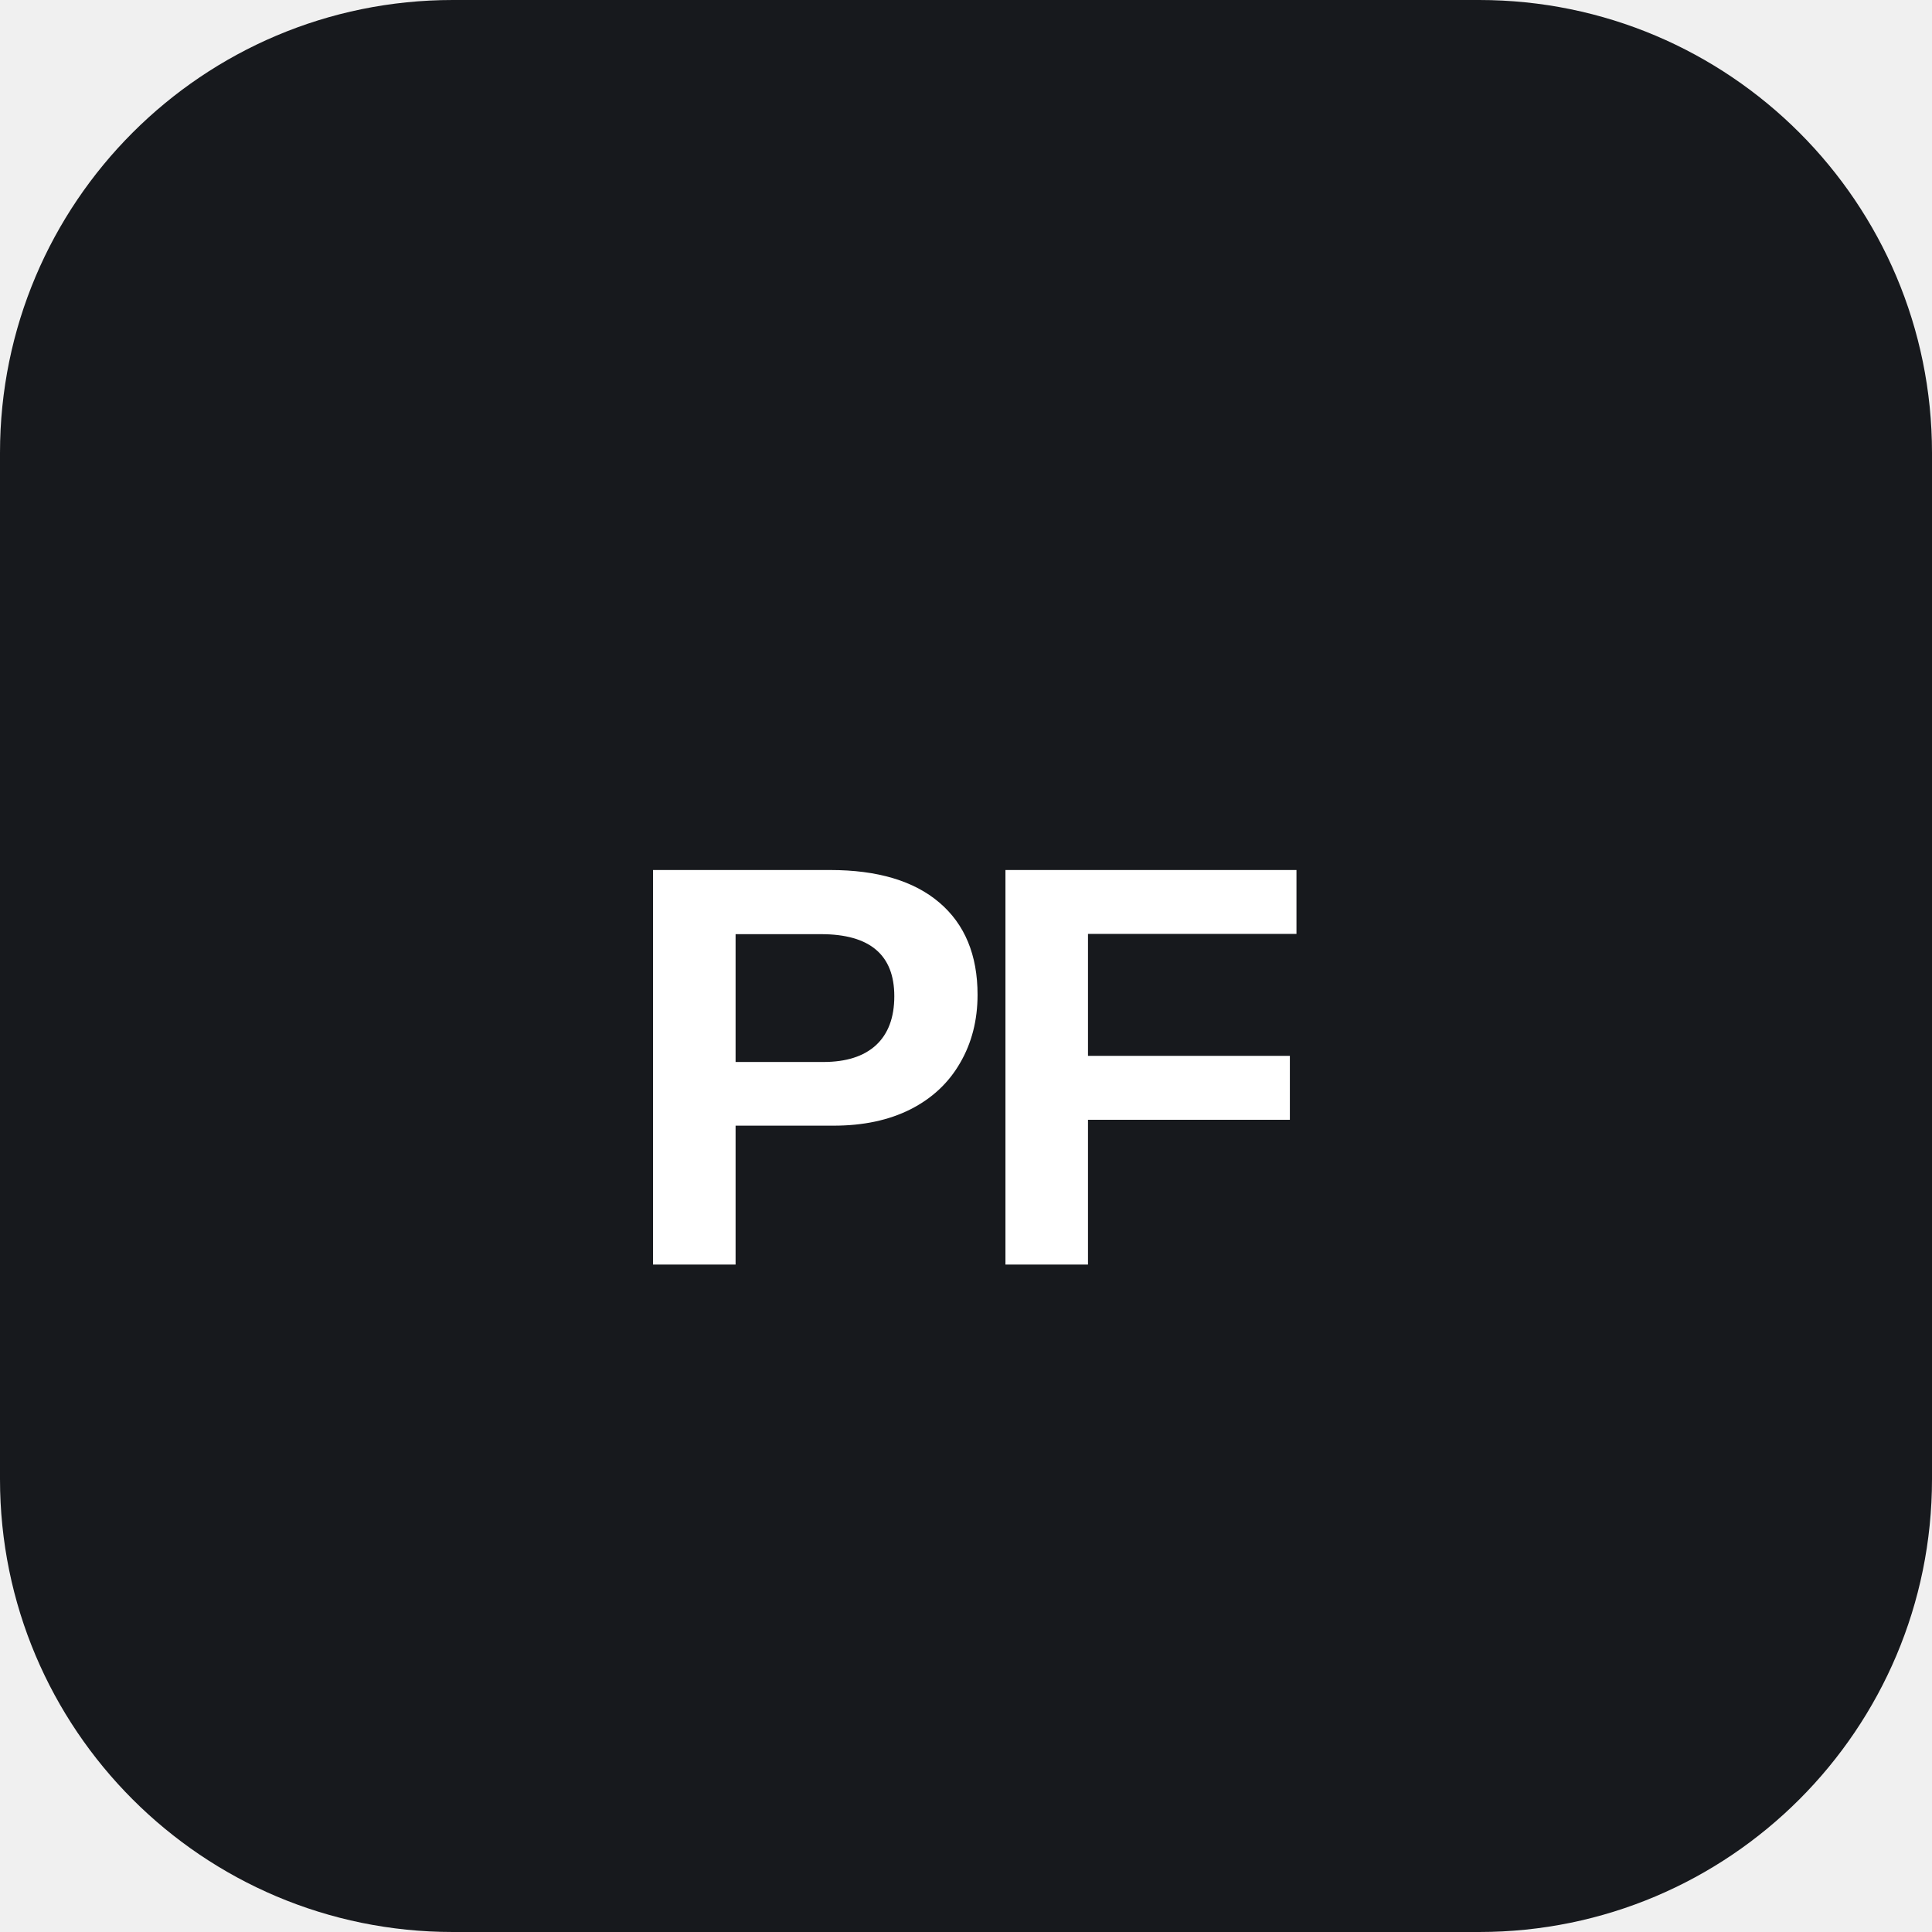
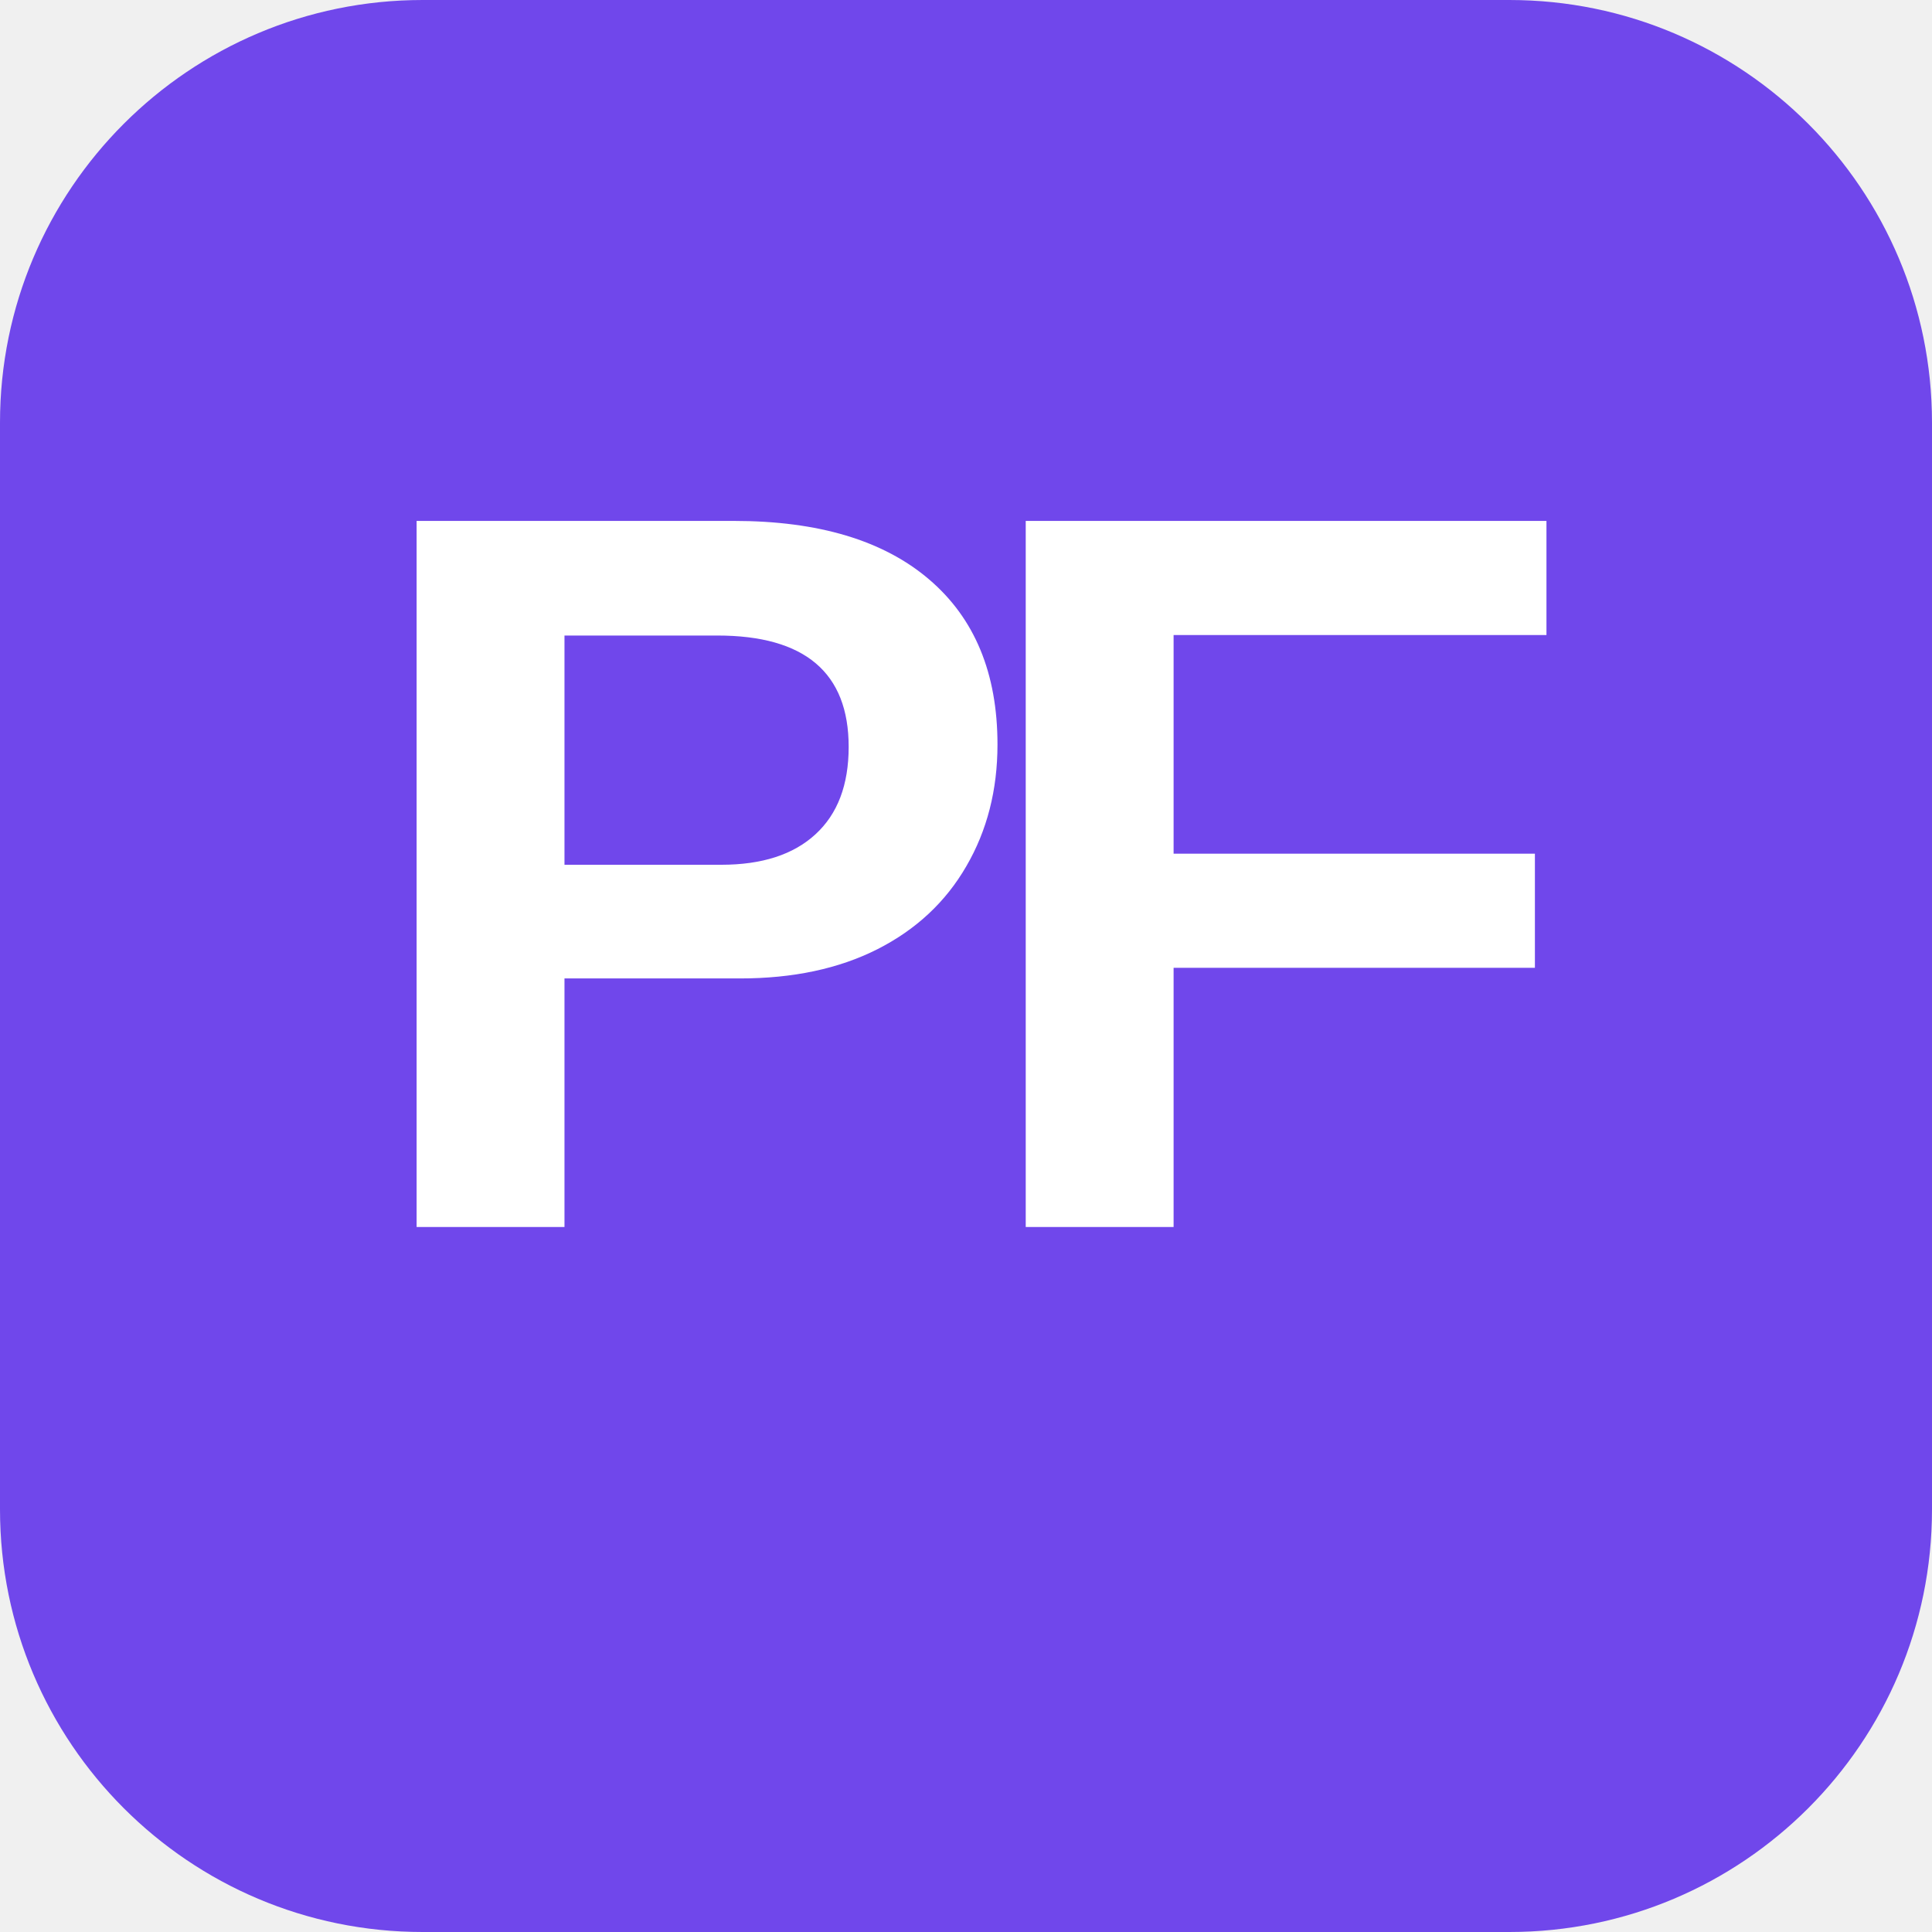
<svg xmlns="http://www.w3.org/2000/svg" viewBox="0 0 128 128" role="img" aria-label="Pixel Flow">
-   <rect width="128" height="128" rx="30" fill="#17191D" />
-   <text x="64" y="73" text-anchor="middle" dominant-baseline="middle" fill="#FFFFFF" font-family="Arial Rounded MT Bold, Arial, sans-serif" font-size="38" font-weight="800" letter-spacing="-2">PF</text>
+   <rect width="128" height="128" rx="28" fill="#7047EB" />
+   <text x="64" y="62" text-anchor="middle" dominant-baseline="middle" fill="#fff" font-family="Arial Black, Helvetica Neue, Arial, sans-serif" font-size="68" font-weight="900" letter-spacing="-5">PF</text>
</svg>
